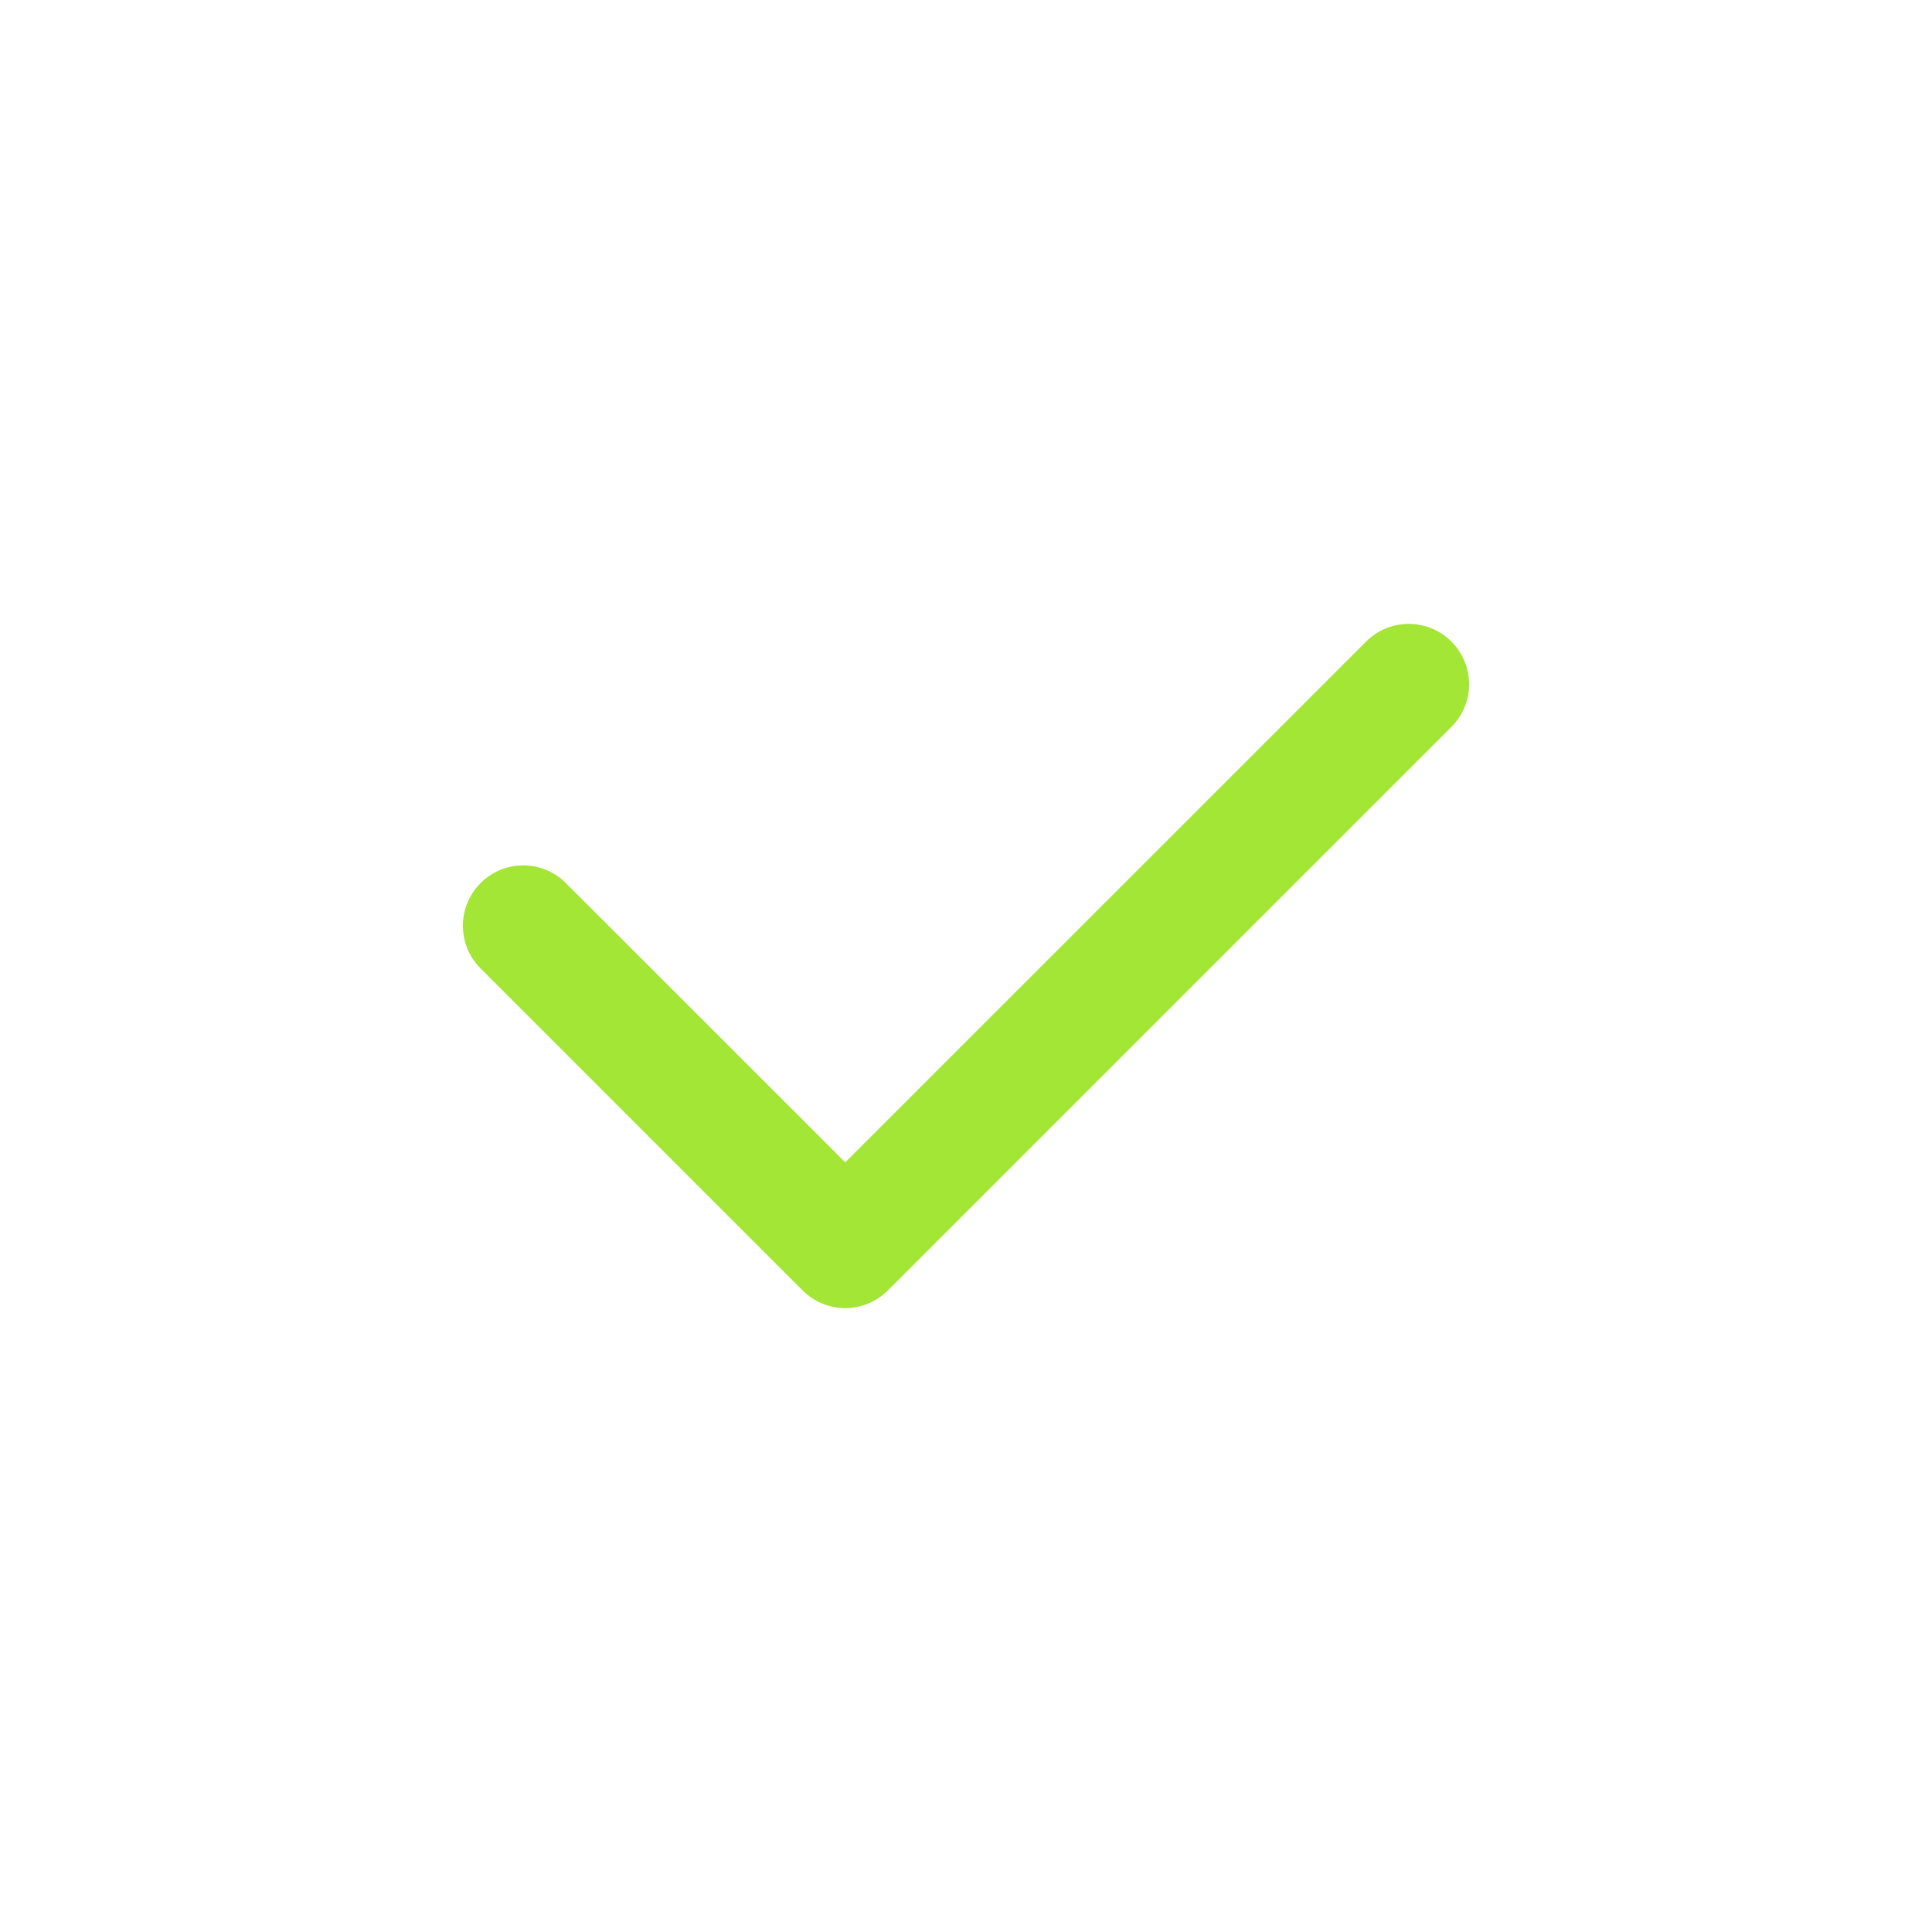
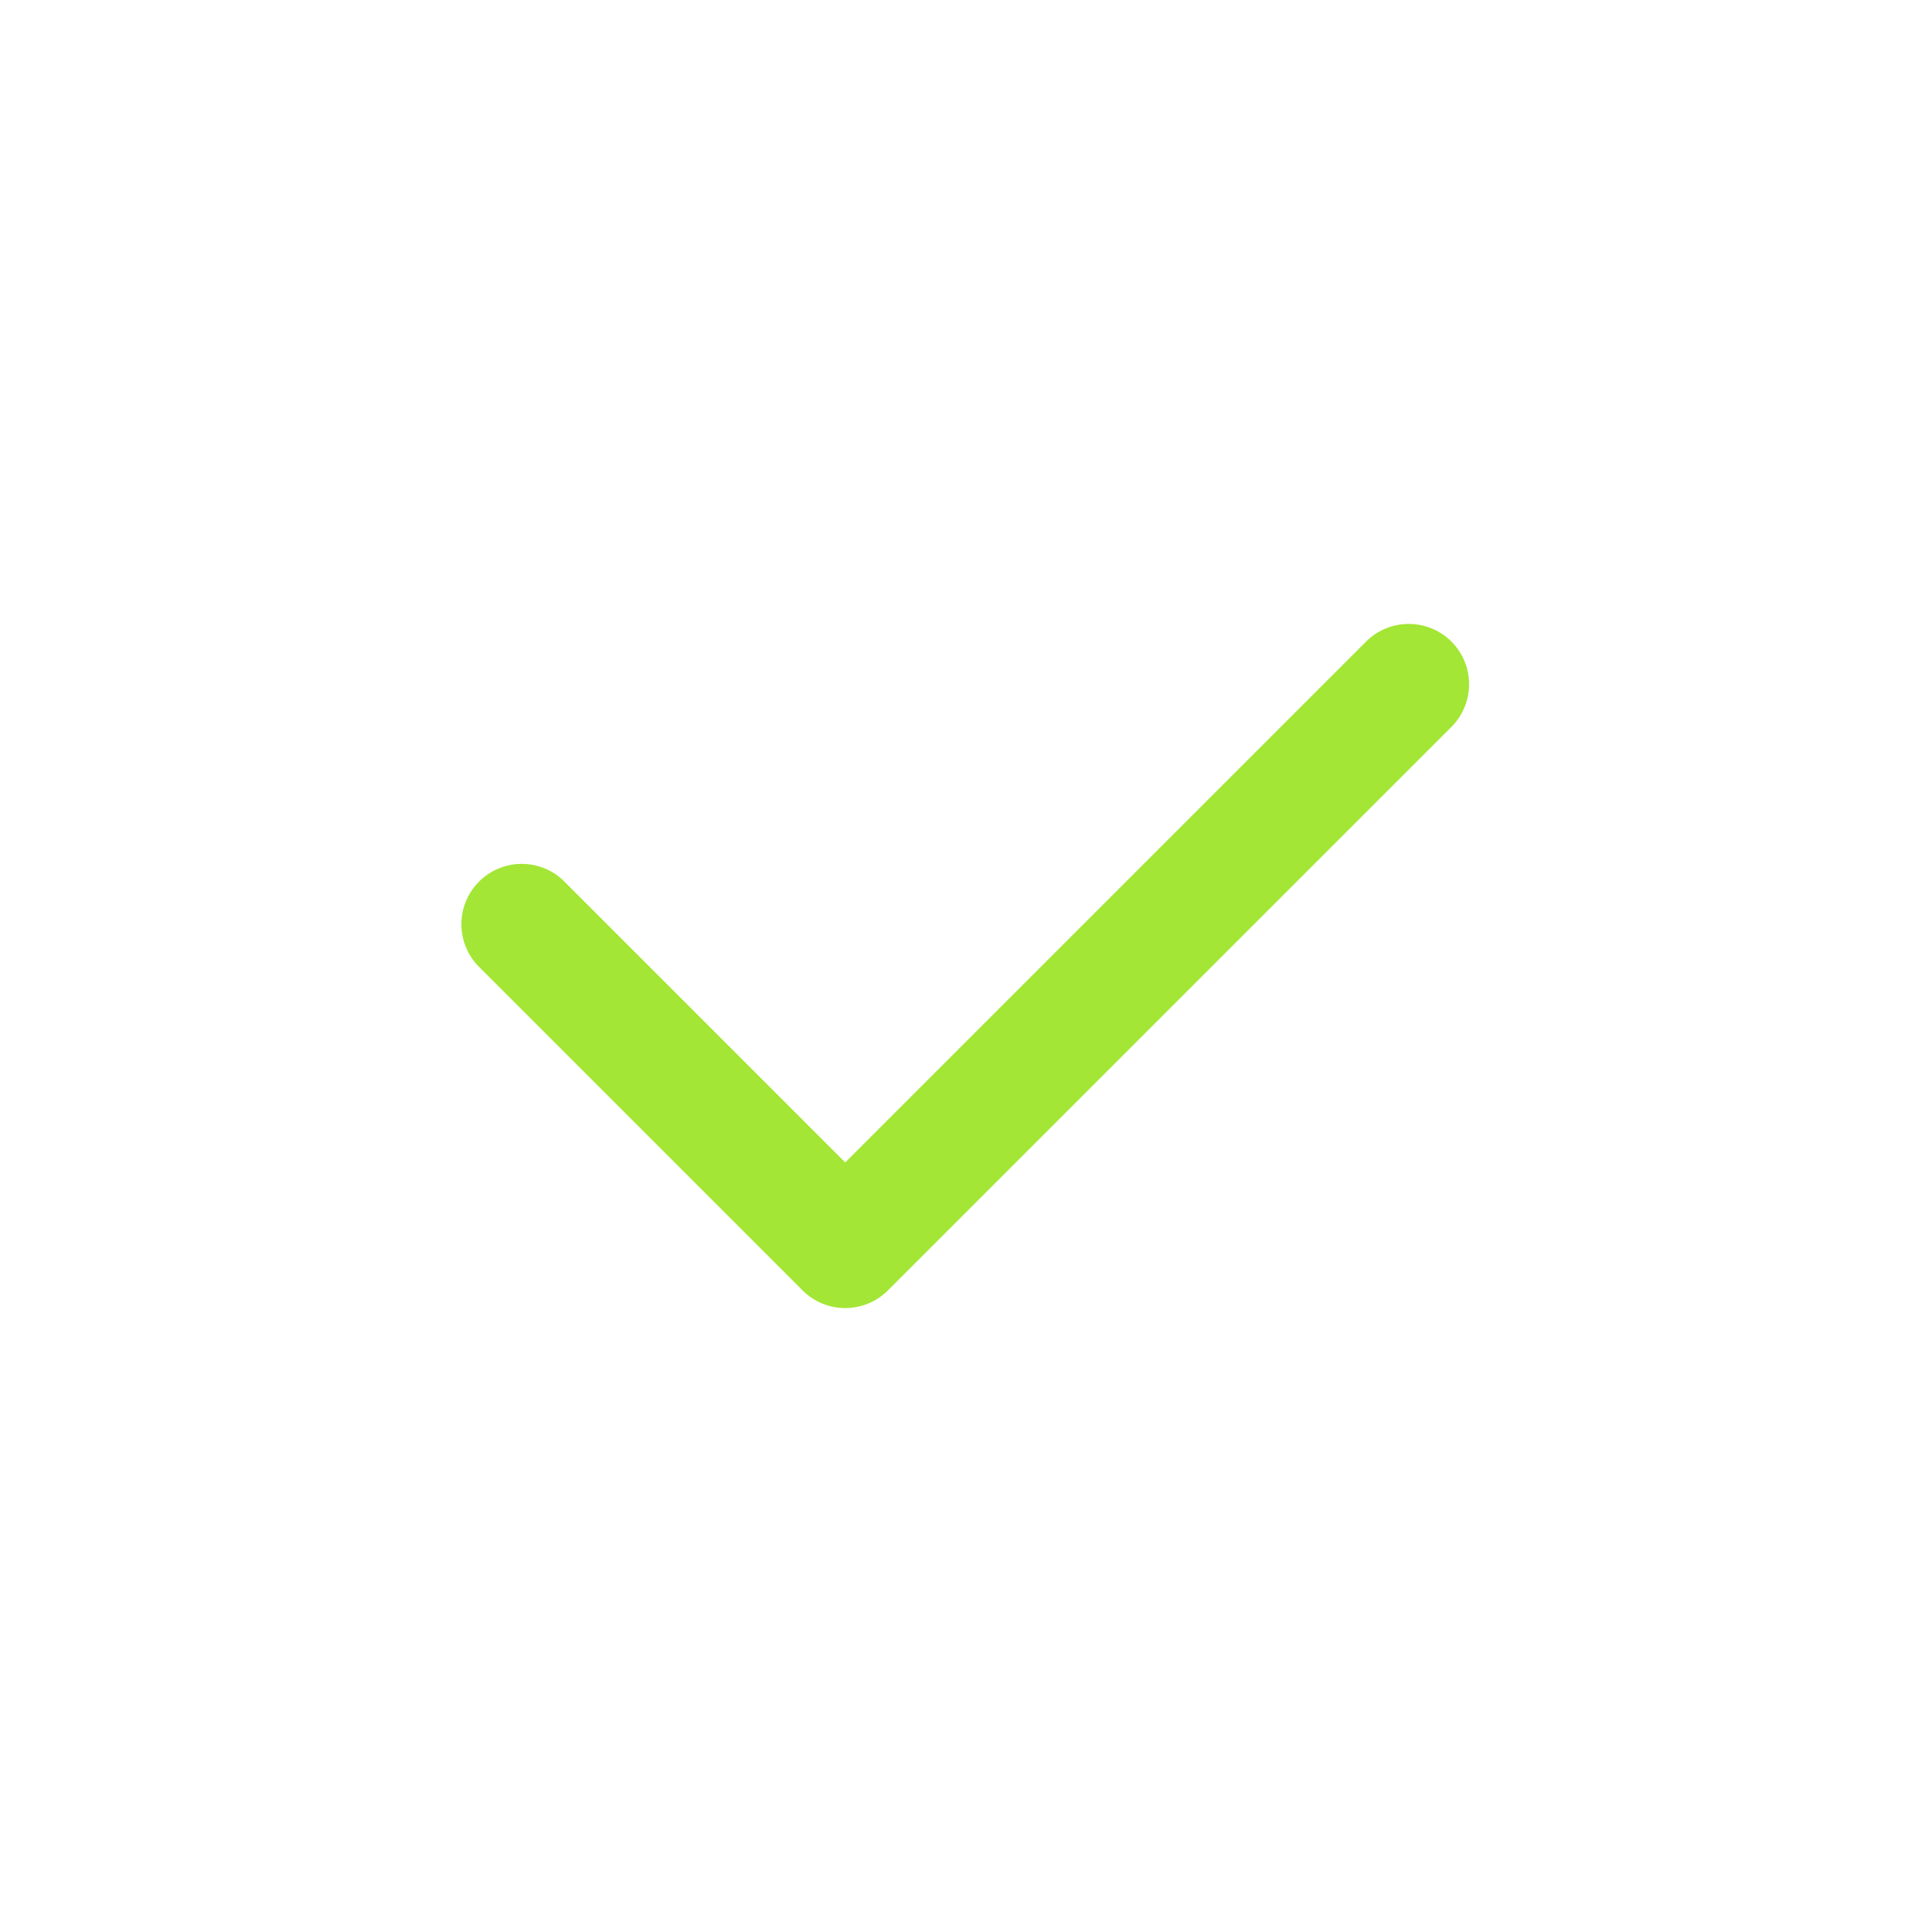
- <svg xmlns="http://www.w3.org/2000/svg" width="24px" height="24px" viewBox="0 0 24 24" fill="none">
-   <path fill-rule="evenodd" clip-rule="evenodd" d="M18.03 7.97C18.323 8.263 18.323 8.737 18.03 9.03L11.03 16.03C10.737 16.323 10.263 16.323 9.97 16.03L5.97 12.03C5.677 11.737 5.677 11.263 5.97 10.97C6.263 10.677 6.737 10.677 7.03 10.97L10.5 14.439L16.97 7.97C17.263 7.677 17.737 7.677 18.03 7.97Z" fill="#a3e635" />
+ <svg xmlns="http://www.w3.org/2000/svg" width="24" height="24" fill="none">
+   <path fill="#a3e635" fill-rule="evenodd" d="M18.03 7.97a.75.75 0 0 1 0 1.06l-7 7a.75.75 0 0 1-1.06 0l-4-4a.75.75 0 1 1 1.06-1.06l3.47 3.47 6.47-6.47a.75.75 0 0 1 1.06 0Z" clip-rule="evenodd" />
</svg>
